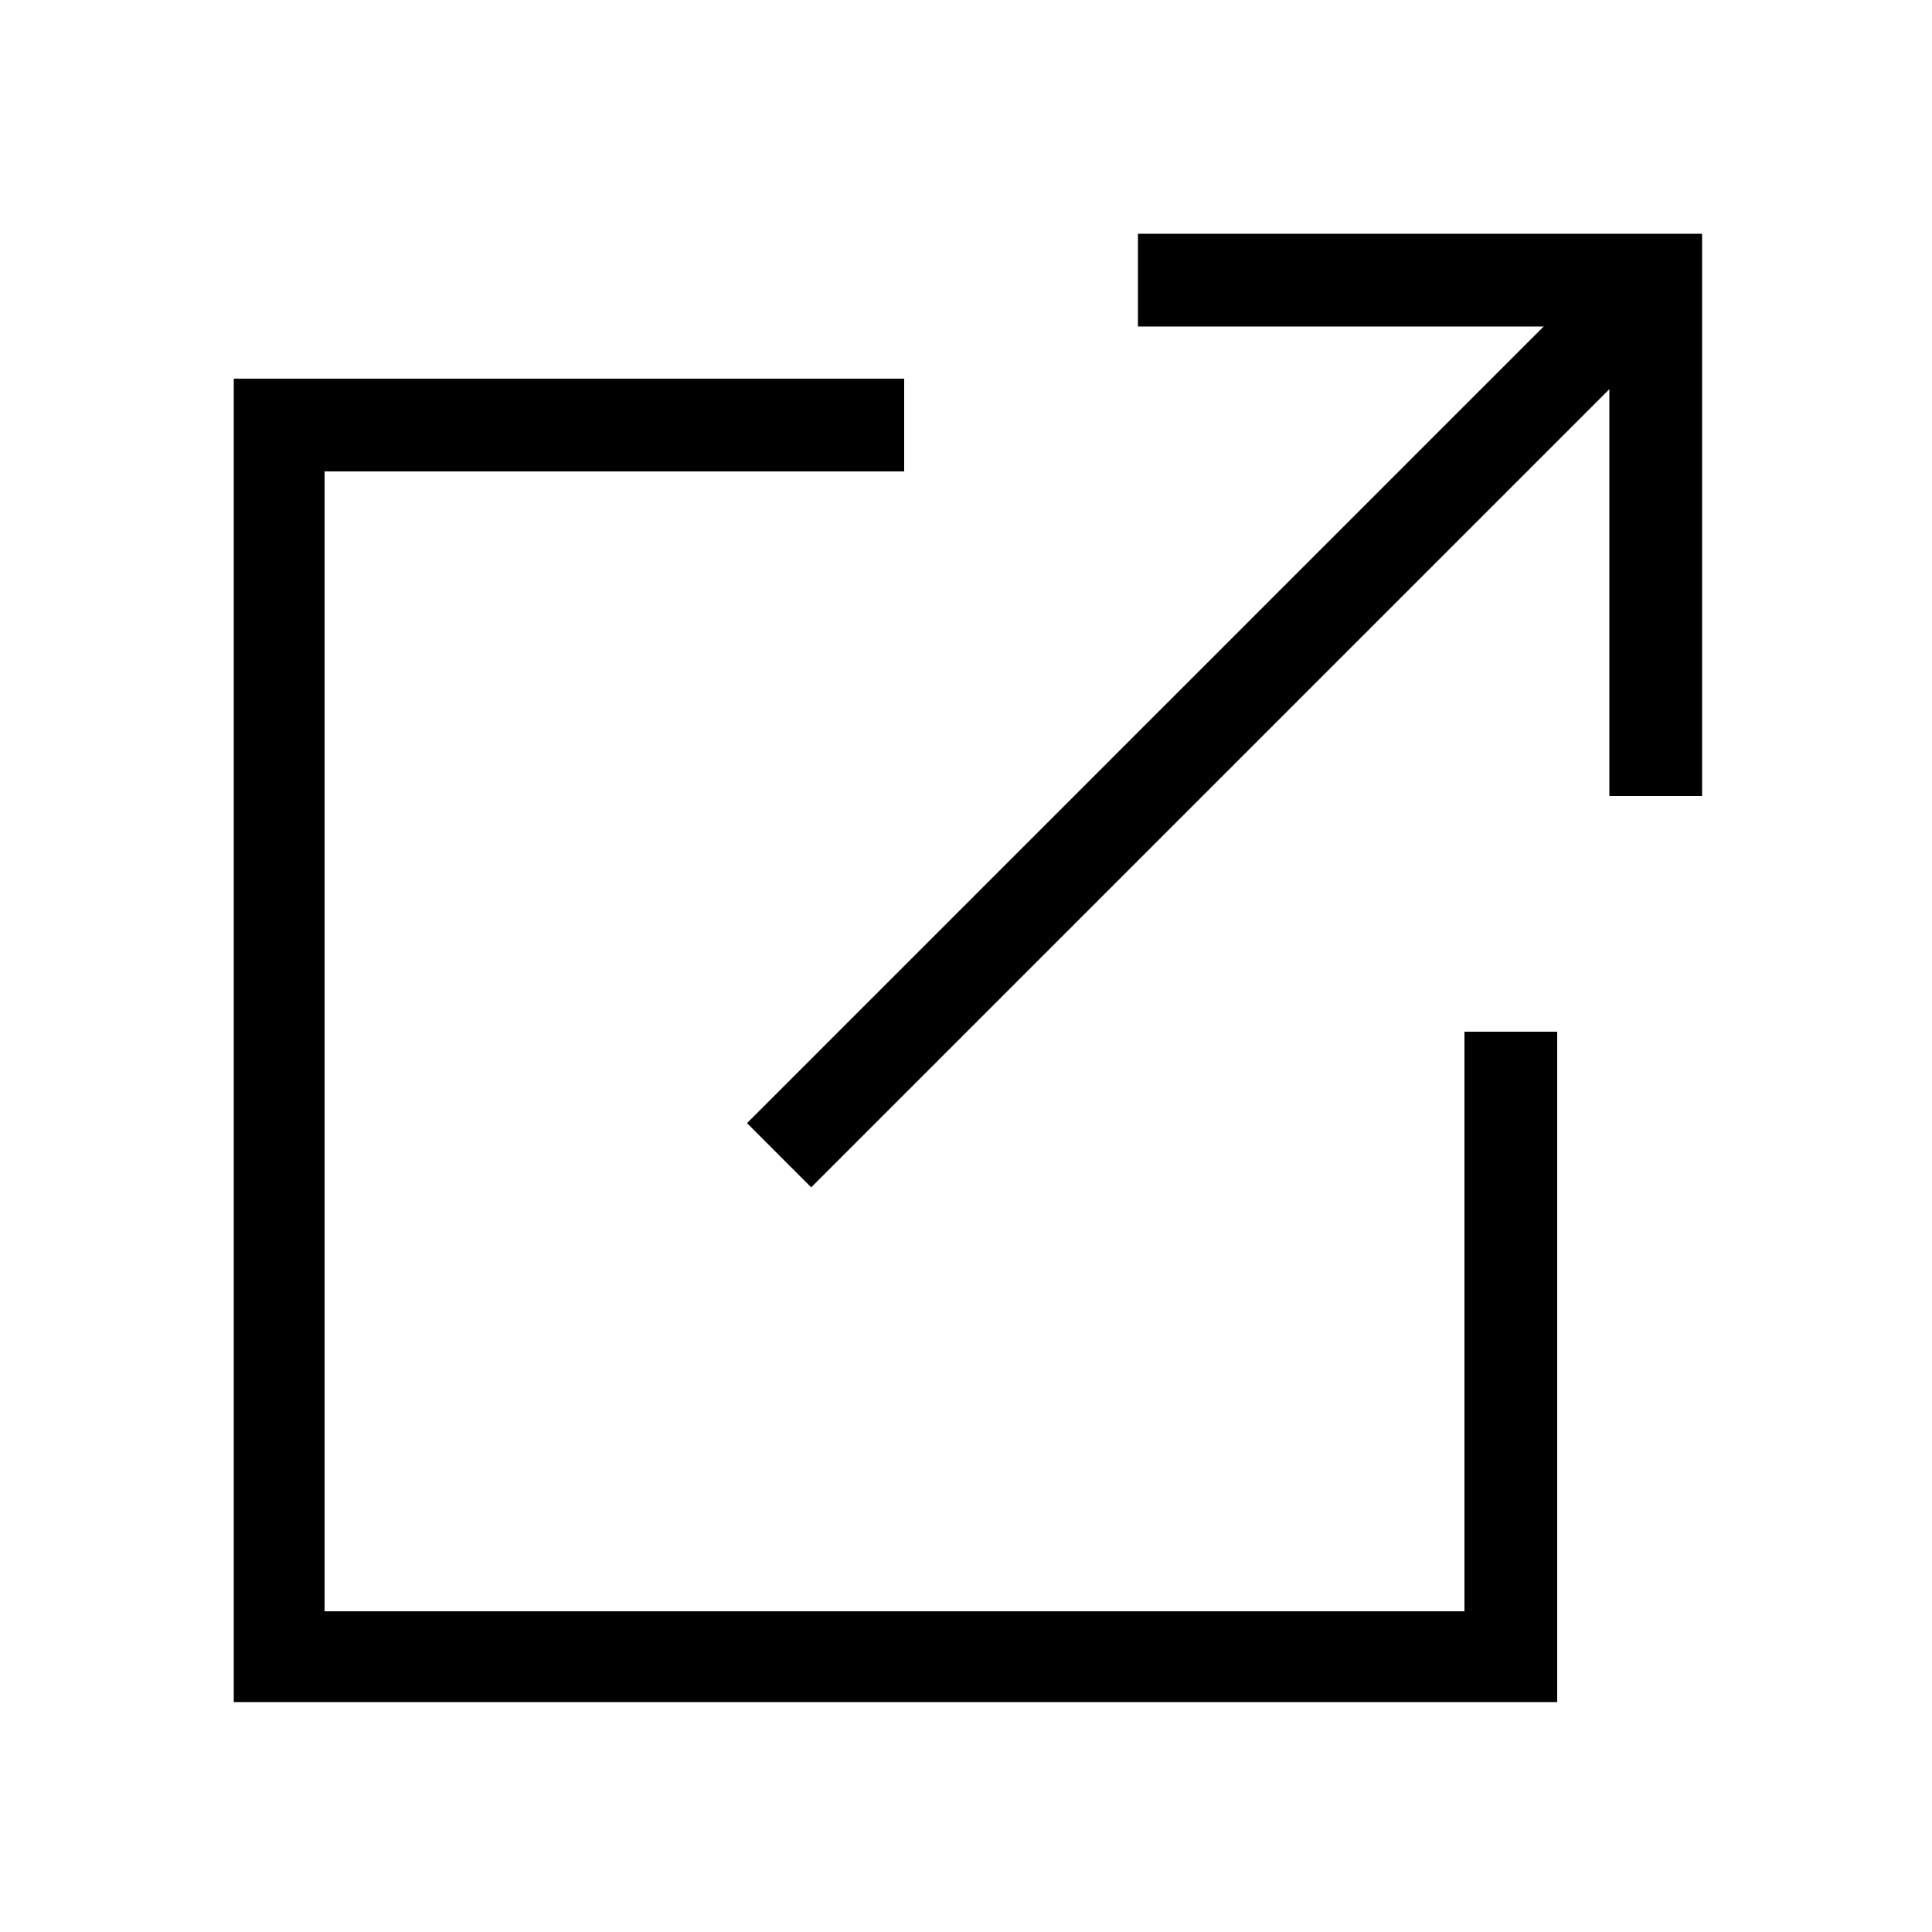
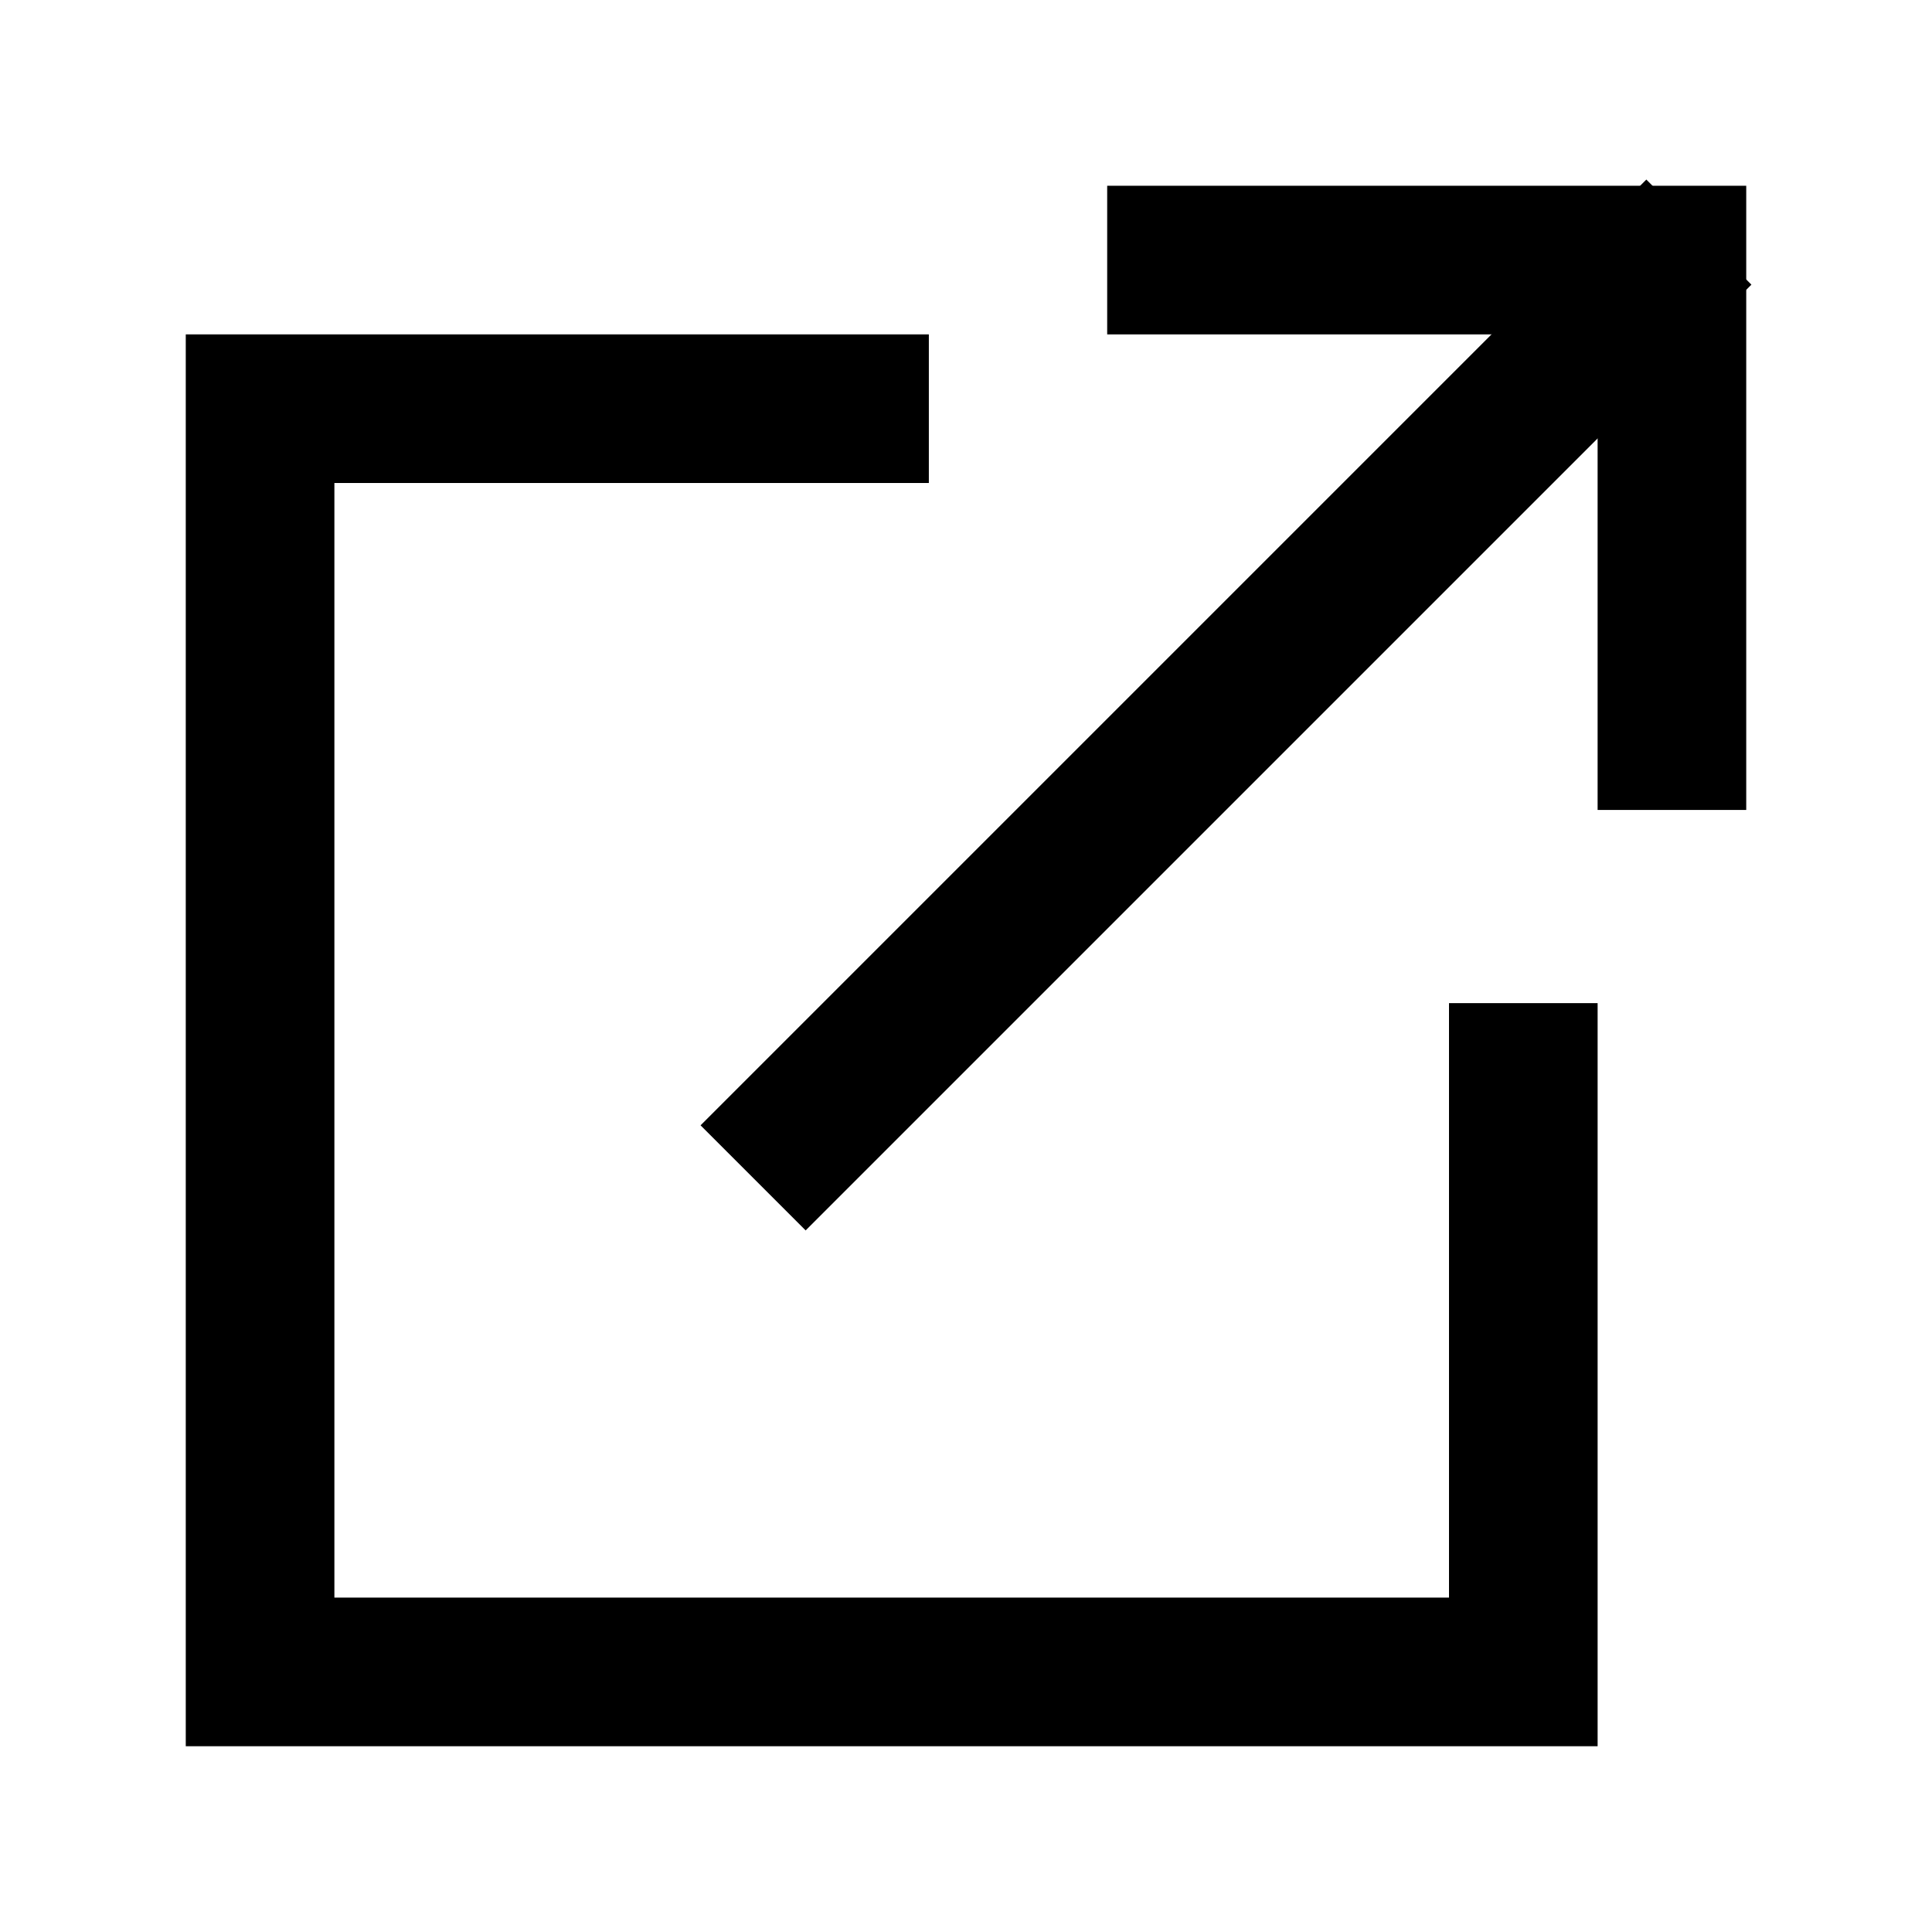
- <svg xmlns="http://www.w3.org/2000/svg" id="extlink" width="100px" height="100px" viewBox="0 0 100 100">
-   <g stroke="currentColor" fill="currentColor">
-     <rect x="31.4" y="35.1" transform="matrix(0.7071 -0.7071 0.7071 0.7071 -7.65 55.5169)" width="63.6" height="3.7" />
-     <polygon points="87.6,40.7 83.8,40.7 83.8,16.4 59.4,16.4 59.4,12.6 87.6,12.6" />
-     <polygon points="80.1,87.6 12.6,87.6 12.6,20.1 46.3,20.1 46.3,23.9 16.3,23.9 16.3,83.9 76.3,83.9 76.3,53.9 80.1,53.9" />
+ <svg xmlns="http://www.w3.org/2000/svg" version="1.1" id="extlink" x="0px" y="0px" width="13px" height="13px" viewBox="0 0 13 13" enable-background="new 0 0 13 13" xml:space="preserve">
+   <g>
+     <rect x="4" y="4.5" transform="matrix(0.7071 -0.7071 0.7071 0.7071 -0.9429 7.2186)" stroke="currentColor" stroke-width="0.5" width="8.5" height="0.5" />
+     <polygon stroke="currentColor" stroke-width="0.5" points="11.5,5.2 11,5.2 11,2 7.7,2 7.7,1.5 11.5,1.5 " />
+     <polygon stroke="currentColor" stroke-width="0.5" points="10.5,11.5 1.5,11.5 1.5,2.5 6,2.5 6,3 2,3 2,11 10,11 10,7 10.5,7 " />
  </g>
</svg>
